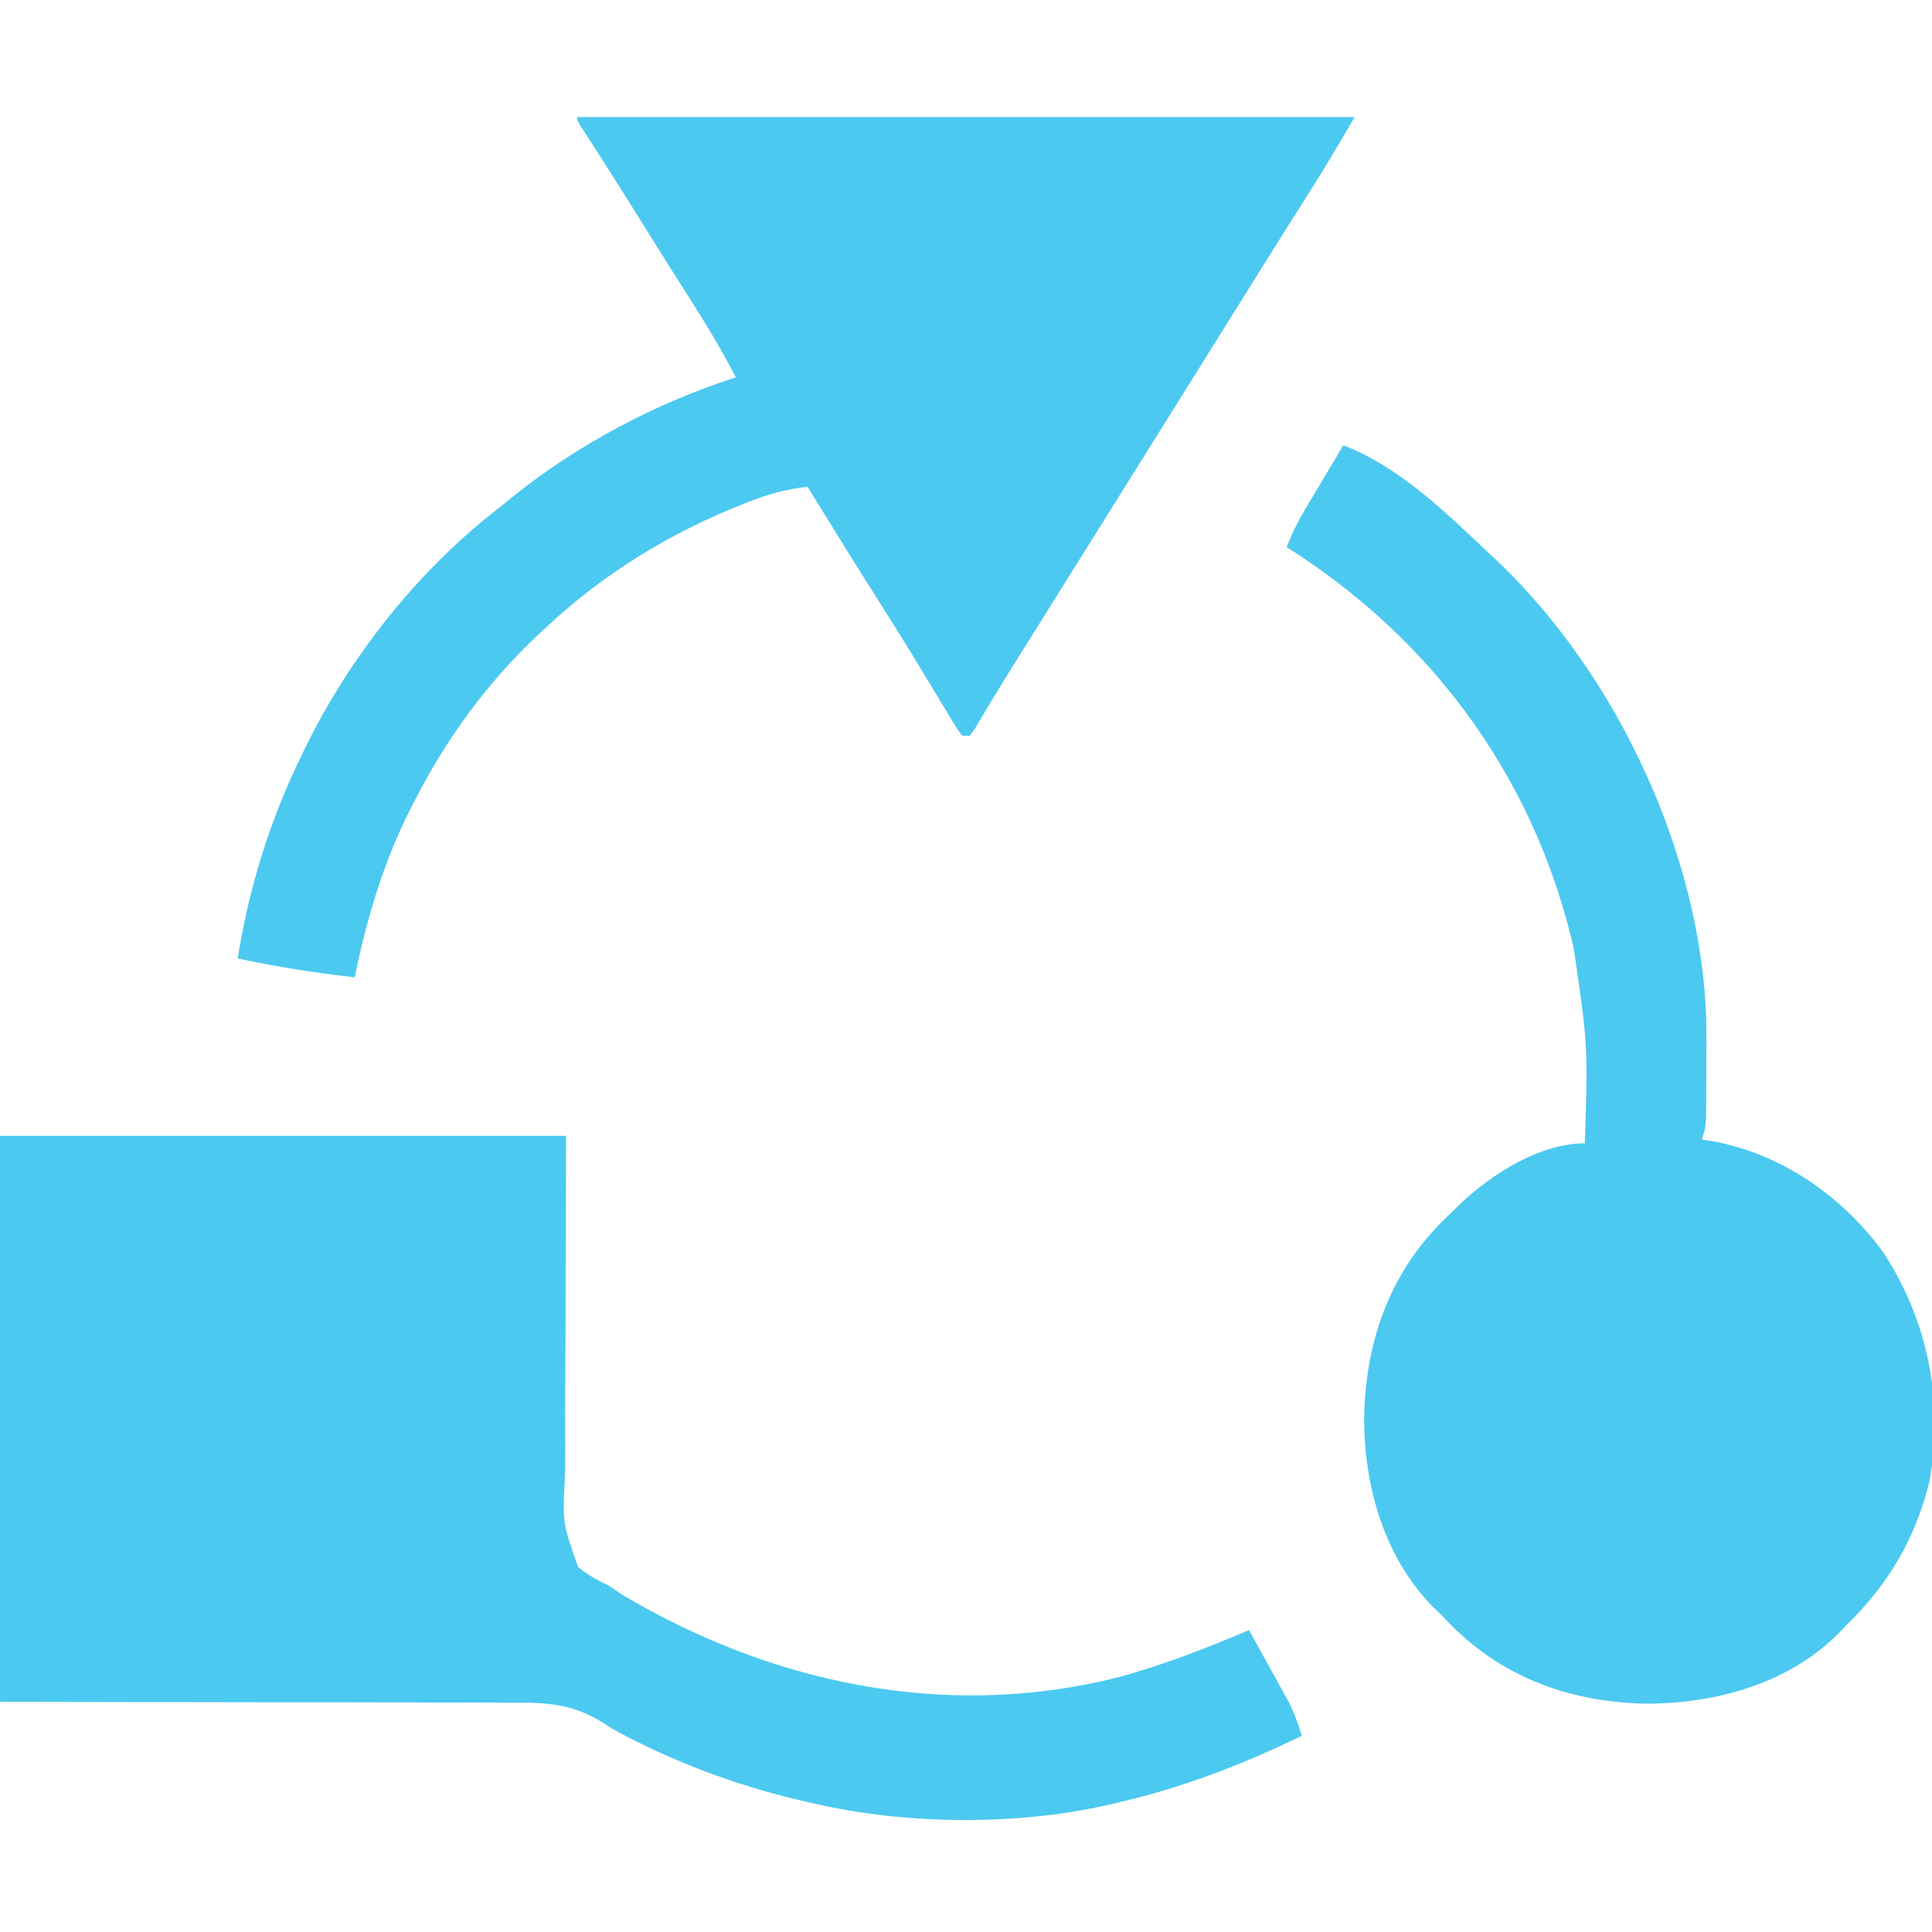
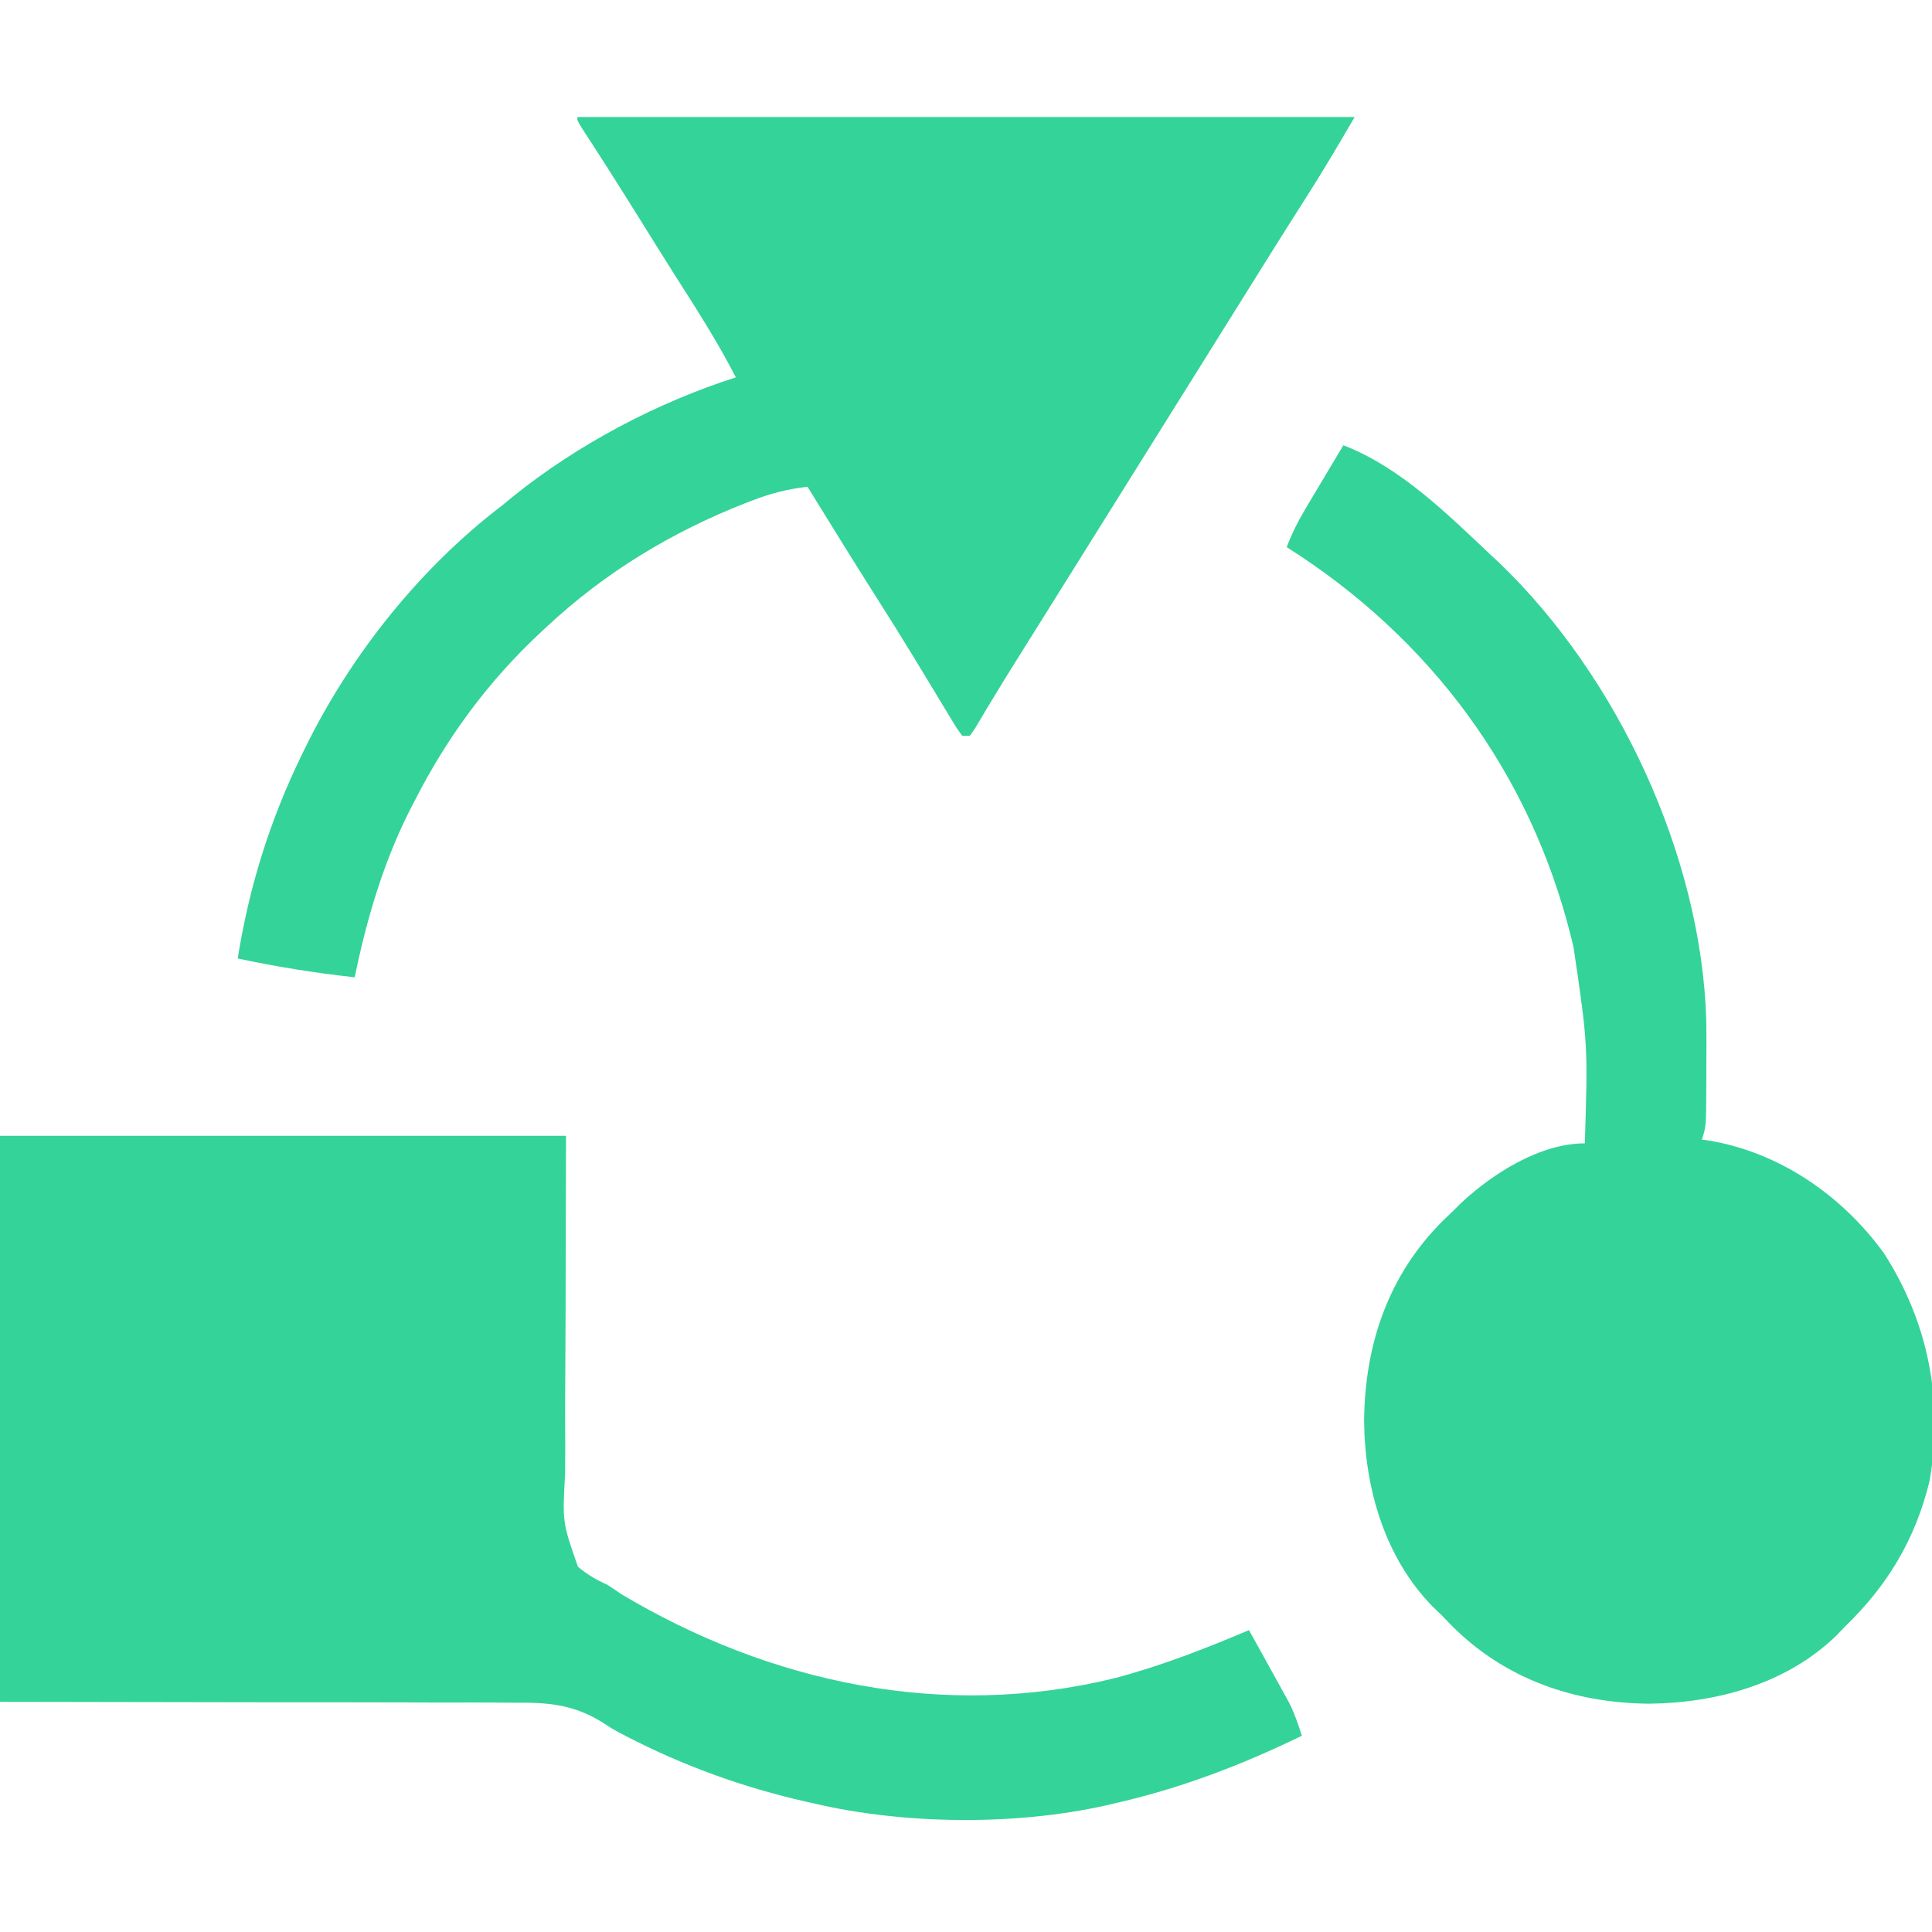
<svg xmlns="http://www.w3.org/2000/svg" version="1.1" width="512" height="512">
-   <path d="M0 0 C49.5 0 99 0 150 0 C149.875 55 149.875 55 149.757 72.34 C149.77 77.488 149.77 77.488 149.797 82.635 C149.802 84.921 149.788 87.207 149.758 89.492 C149.04 102.446 149.04 102.446 153.178 114.238 C155.725 116.314 158.008 117.673 161 119 C162.231 119.806 163.453 120.627 164.66 121.469 C204.152 145.046 250.083 154.821 295.344 143.746 C307.622 140.515 319.322 135.942 331 131 C332.967 134.537 334.922 138.08 336.875 141.625 C337.431 142.624 337.986 143.623 338.559 144.652 C339.361 146.112 339.361 146.112 340.18 147.602 C340.672 148.492 341.164 149.382 341.671 150.299 C343.069 153.141 344.065 155.978 345 159 C328.802 166.866 312.599 173.04 295 177 C294.286 177.167 293.572 177.333 292.836 177.505 C269.007 182.814 239.75 182.526 216 177 C215.23 176.828 214.459 176.657 213.666 176.48 C197.017 172.696 181.055 166.964 165.906 159.09 C165.033 158.639 165.033 158.639 164.142 158.18 C162 157 162 157 159.743 155.511 C151.86 150.573 145.005 150.143 135.89 150.227 C134.377 150.219 132.863 150.208 131.35 150.195 C127.329 150.167 123.309 150.174 119.288 150.19 C115.503 150.199 111.718 150.175 107.933 150.154 C96.893 150.112 85.853 150.122 74.812 150.125 C37.78 150.063 37.78 150.063 0 150 C0 100.5 0 51 0 0 Z " fill="#4cc9f0" transform="translate(0,301)" />
-   <path d="M0 0 C15.043 5.791 27.43 18.091 39 29 C39.784 29.73 40.568 30.459 41.375 31.211 C72.714 61.319 94.806 108.685 96.171 152.154 C96.239 155.766 96.237 159.377 96.206 162.99 C96.187 165.224 96.185 167.456 96.186 169.689 C96.148 180.555 96.148 180.555 95 184 C95.559 184.075 96.119 184.15 96.695 184.227 C115.476 187.306 132.12 198.749 143.223 214.066 C154.982 232.333 159.039 252.865 155.383 274.336 C151.668 289.754 144.303 302.089 133 313 C132.294 313.737 131.587 314.475 130.859 315.234 C117.716 328.177 98.961 333.322 81 333.5 C61.081 333.303 42.784 326.978 28.609 312.703 C27.748 311.811 26.887 310.919 26 310 C25.263 309.294 24.525 308.587 23.766 307.859 C10.948 294.843 5.668 276.35 5.5 258.562 C5.691 238.336 11.864 219.981 26.348 205.547 C27.223 204.706 28.098 203.866 29 203 C30.019 201.987 30.019 201.987 31.059 200.953 C39.503 193.017 52.121 185 64 185 C64.81 158.797 64.81 158.797 61 133 C60.801 132.184 60.603 131.367 60.398 130.526 C49.54 86.695 22.979 51.043 -15 27 C-13.629 23.331 -11.966 20.061 -9.961 16.699 C-9.381 15.723 -8.801 14.746 -8.203 13.74 C-7.6 12.733 -6.997 11.725 -6.375 10.688 C-5.764 9.661 -5.153 8.634 -4.523 7.576 C-3.019 5.049 -1.511 2.524 0 0 Z " fill="#4cc9f0" transform="translate(356,118)" />
-   <path d="M0 0 C67.98 0 135.96 0 206 0 C201.915 7.002 197.859 13.931 193.5 20.75 C192.454 22.397 191.408 24.044 190.363 25.691 C189.818 26.551 189.272 27.411 188.709 28.297 C185.683 33.082 182.686 37.885 179.688 42.688 C178.743 44.2 178.743 44.2 177.779 45.743 C176.494 47.802 175.209 49.861 173.923 51.919 C170.784 56.947 167.642 61.974 164.5 67 C163.25 69 162 71 160.75 73 C138.25 109 138.25 109 136.373 112.003 C135.129 113.994 133.885 115.985 132.64 117.976 C129.43 123.114 126.218 128.251 123.004 133.387 C122.02 134.96 122.02 134.96 121.016 136.564 C119.732 138.617 118.447 140.669 117.161 142.721 C114.528 146.928 111.903 151.137 109.352 155.395 C108.976 156.018 108.601 156.642 108.215 157.284 C107.276 158.852 106.346 160.426 105.418 162 C104.716 162.99 104.716 162.99 104 164 C103.34 164 102.68 164 102 164 C100.495 161.915 100.495 161.915 98.727 158.98 C98.073 157.905 97.419 156.83 96.745 155.721 C96.039 154.543 95.332 153.365 94.625 152.188 C93.532 150.384 92.436 148.582 91.339 146.78 C90.604 145.569 89.869 144.359 89.134 143.148 C86.086 138.123 82.968 133.146 79.812 128.188 C73.457 118.177 67.224 108.092 61 98 C55.901 98.571 51.362 99.717 46.562 101.562 C45.872 101.826 45.182 102.09 44.471 102.362 C24.957 110.014 7.332 120.709 -8 135 C-8.878 135.812 -8.878 135.812 -9.773 136.641 C-23.632 149.592 -34.351 164.144 -43 181 C-43.477 181.917 -43.477 181.917 -43.964 182.854 C-51.271 197.07 -55.802 212.375 -59 228 C-69.466 226.831 -79.702 225.219 -90 223 C-86.975 204 -81.452 186.289 -73 169 C-72.525 168.02 -72.525 168.02 -72.04 167.021 C-59.969 142.473 -41.744 119.609 -20 103 C-19.042 102.215 -18.084 101.43 -17.098 100.621 C0.094 86.768 20.981 75.754 42 69 C37.16 59.554 31.45 50.704 25.752 41.763 C22.577 36.756 19.448 31.72 16.312 26.688 C11.426 18.85 6.494 11.048 1.441 3.316 C0 1 0 1 0 0 Z " fill="#4cc9f0" transform="translate(153,31)" />
+   <path d="M0 0 C49.5 0 99 0 150 0 C149.875 55 149.875 55 149.757 72.34 C149.77 77.488 149.77 77.488 149.797 82.635 C149.802 84.921 149.788 87.207 149.758 89.492 C149.04 102.446 149.04 102.446 153.178 114.238 C155.725 116.314 158.008 117.673 161 119 C162.231 119.806 163.453 120.627 164.66 121.469 C204.152 145.046 250.083 154.821 295.344 143.746 C307.622 140.515 319.322 135.942 331 131 C332.967 134.537 334.922 138.08 336.875 141.625 C337.431 142.624 337.986 143.623 338.559 144.652 C339.361 146.112 339.361 146.112 340.18 147.602 C340.672 148.492 341.164 149.382 341.671 150.299 C343.069 153.141 344.065 155.978 345 159 C328.802 166.866 312.599 173.04 295 177 C294.286 177.167 293.572 177.333 292.836 177.505 C269.007 182.814 239.75 182.526 216 177 C215.23 176.828 214.459 176.657 213.666 176.48 C197.017 172.696 181.055 166.964 165.906 159.09 C165.033 158.639 165.033 158.639 164.142 158.18 C162 157 162 157 159.743 155.511 C151.86 150.573 145.005 150.143 135.89 150.227 C134.377 150.219 132.863 150.208 131.35 150.195 C127.329 150.167 123.309 150.174 119.288 150.19 C115.503 150.199 111.718 150.175 107.933 150.154 C96.893 150.112 85.853 150.122 74.812 150.125 C37.78 150.063 37.78 150.063 0 150 C0 100.5 0 51 0 0 Z " fill="#34d399" transform="translate(0,301)" />
+   <path d="M0 0 C15.043 5.791 27.43 18.091 39 29 C39.784 29.73 40.568 30.459 41.375 31.211 C72.714 61.319 94.806 108.685 96.171 152.154 C96.239 155.766 96.237 159.377 96.206 162.99 C96.187 165.224 96.185 167.456 96.186 169.689 C96.148 180.555 96.148 180.555 95 184 C95.559 184.075 96.119 184.15 96.695 184.227 C115.476 187.306 132.12 198.749 143.223 214.066 C154.982 232.333 159.039 252.865 155.383 274.336 C151.668 289.754 144.303 302.089 133 313 C132.294 313.737 131.587 314.475 130.859 315.234 C117.716 328.177 98.961 333.322 81 333.5 C61.081 333.303 42.784 326.978 28.609 312.703 C27.748 311.811 26.887 310.919 26 310 C25.263 309.294 24.525 308.587 23.766 307.859 C10.948 294.843 5.668 276.35 5.5 258.562 C5.691 238.336 11.864 219.981 26.348 205.547 C27.223 204.706 28.098 203.866 29 203 C30.019 201.987 30.019 201.987 31.059 200.953 C39.503 193.017 52.121 185 64 185 C64.81 158.797 64.81 158.797 61 133 C60.801 132.184 60.603 131.367 60.398 130.526 C49.54 86.695 22.979 51.043 -15 27 C-13.629 23.331 -11.966 20.061 -9.961 16.699 C-9.381 15.723 -8.801 14.746 -8.203 13.74 C-7.6 12.733 -6.997 11.725 -6.375 10.688 C-5.764 9.661 -5.153 8.634 -4.523 7.576 C-3.019 5.049 -1.511 2.524 0 0 Z " fill="#34d399" transform="translate(356,118)" />
+   <path d="M0 0 C67.98 0 135.96 0 206 0 C201.915 7.002 197.859 13.931 193.5 20.75 C192.454 22.397 191.408 24.044 190.363 25.691 C189.818 26.551 189.272 27.411 188.709 28.297 C185.683 33.082 182.686 37.885 179.688 42.688 C178.743 44.2 178.743 44.2 177.779 45.743 C176.494 47.802 175.209 49.861 173.923 51.919 C170.784 56.947 167.642 61.974 164.5 67 C163.25 69 162 71 160.75 73 C138.25 109 138.25 109 136.373 112.003 C135.129 113.994 133.885 115.985 132.64 117.976 C129.43 123.114 126.218 128.251 123.004 133.387 C122.02 134.96 122.02 134.96 121.016 136.564 C119.732 138.617 118.447 140.669 117.161 142.721 C114.528 146.928 111.903 151.137 109.352 155.395 C108.976 156.018 108.601 156.642 108.215 157.284 C107.276 158.852 106.346 160.426 105.418 162 C104.716 162.99 104.716 162.99 104 164 C103.34 164 102.68 164 102 164 C100.495 161.915 100.495 161.915 98.727 158.98 C98.073 157.905 97.419 156.83 96.745 155.721 C96.039 154.543 95.332 153.365 94.625 152.188 C93.532 150.384 92.436 148.582 91.339 146.78 C90.604 145.569 89.869 144.359 89.134 143.148 C86.086 138.123 82.968 133.146 79.812 128.188 C73.457 118.177 67.224 108.092 61 98 C55.901 98.571 51.362 99.717 46.562 101.562 C45.872 101.826 45.182 102.09 44.471 102.362 C24.957 110.014 7.332 120.709 -8 135 C-8.878 135.812 -8.878 135.812 -9.773 136.641 C-23.632 149.592 -34.351 164.144 -43 181 C-43.477 181.917 -43.477 181.917 -43.964 182.854 C-51.271 197.07 -55.802 212.375 -59 228 C-69.466 226.831 -79.702 225.219 -90 223 C-86.975 204 -81.452 186.289 -73 169 C-72.525 168.02 -72.525 168.02 -72.04 167.021 C-59.969 142.473 -41.744 119.609 -20 103 C-19.042 102.215 -18.084 101.43 -17.098 100.621 C0.094 86.768 20.981 75.754 42 69 C37.16 59.554 31.45 50.704 25.752 41.763 C22.577 36.756 19.448 31.72 16.312 26.688 C11.426 18.85 6.494 11.048 1.441 3.316 C0 1 0 1 0 0 Z " fill="#34d399" transform="translate(153,31)" />
</svg>
